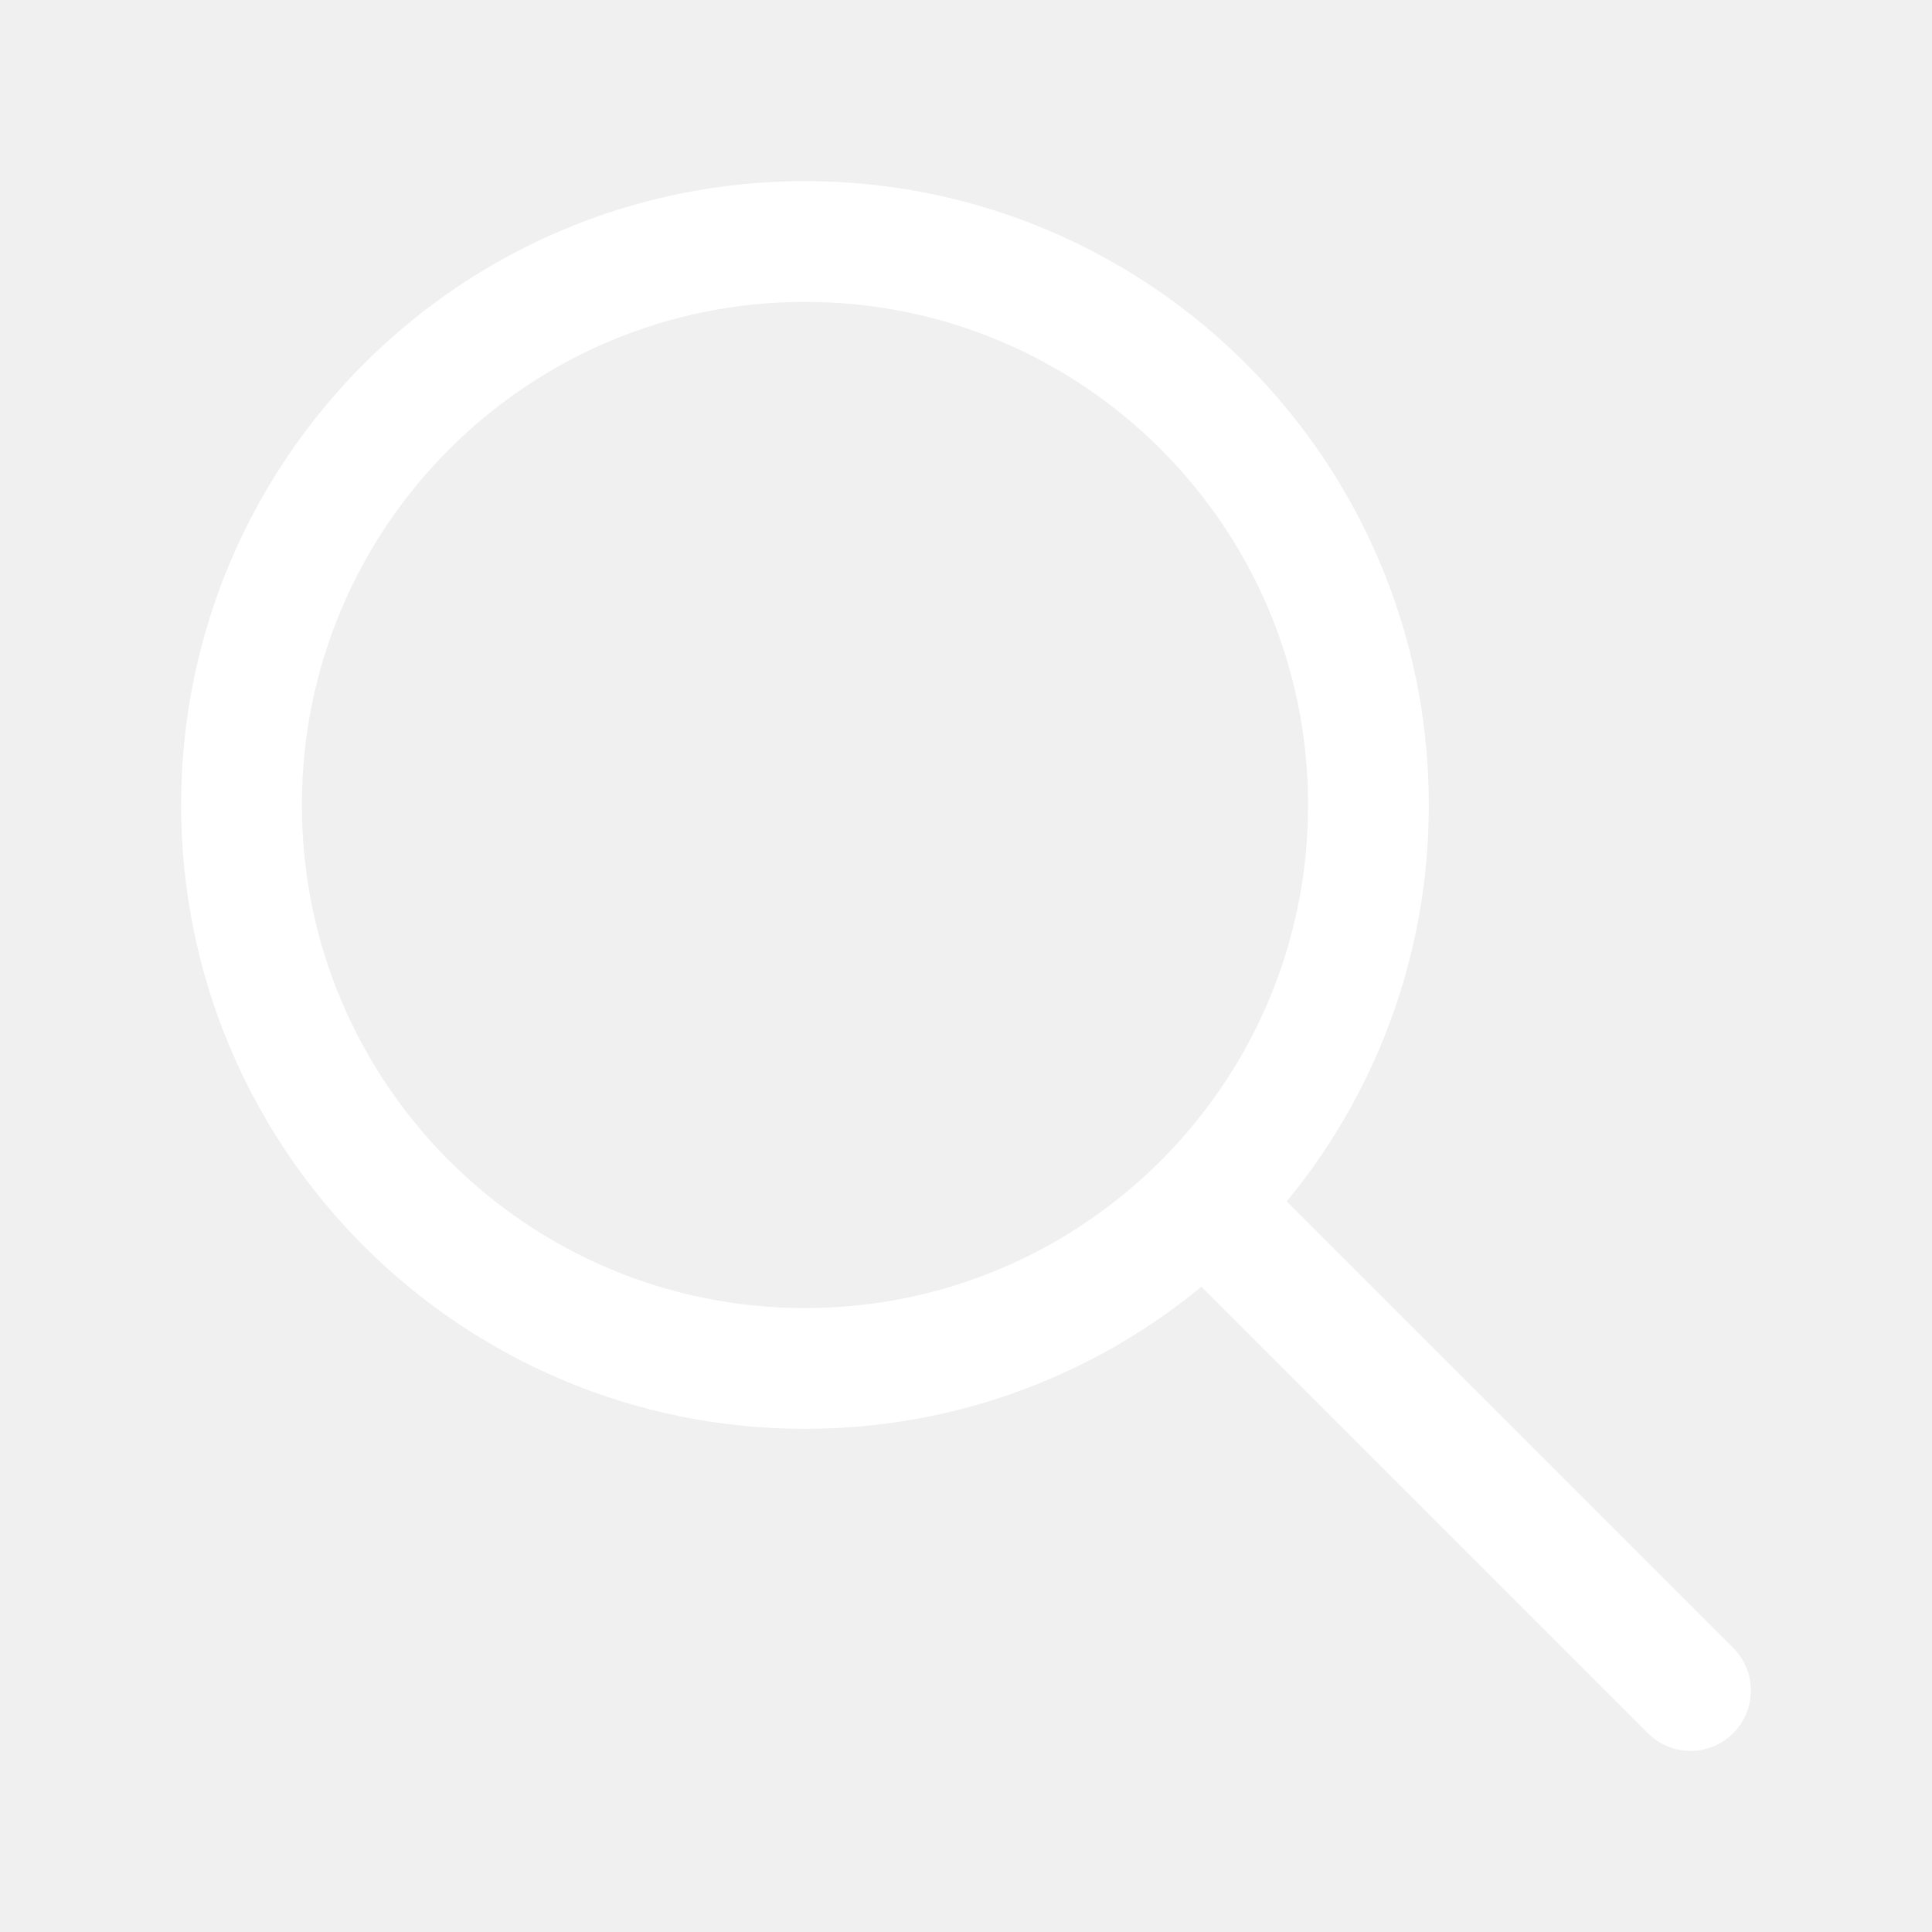
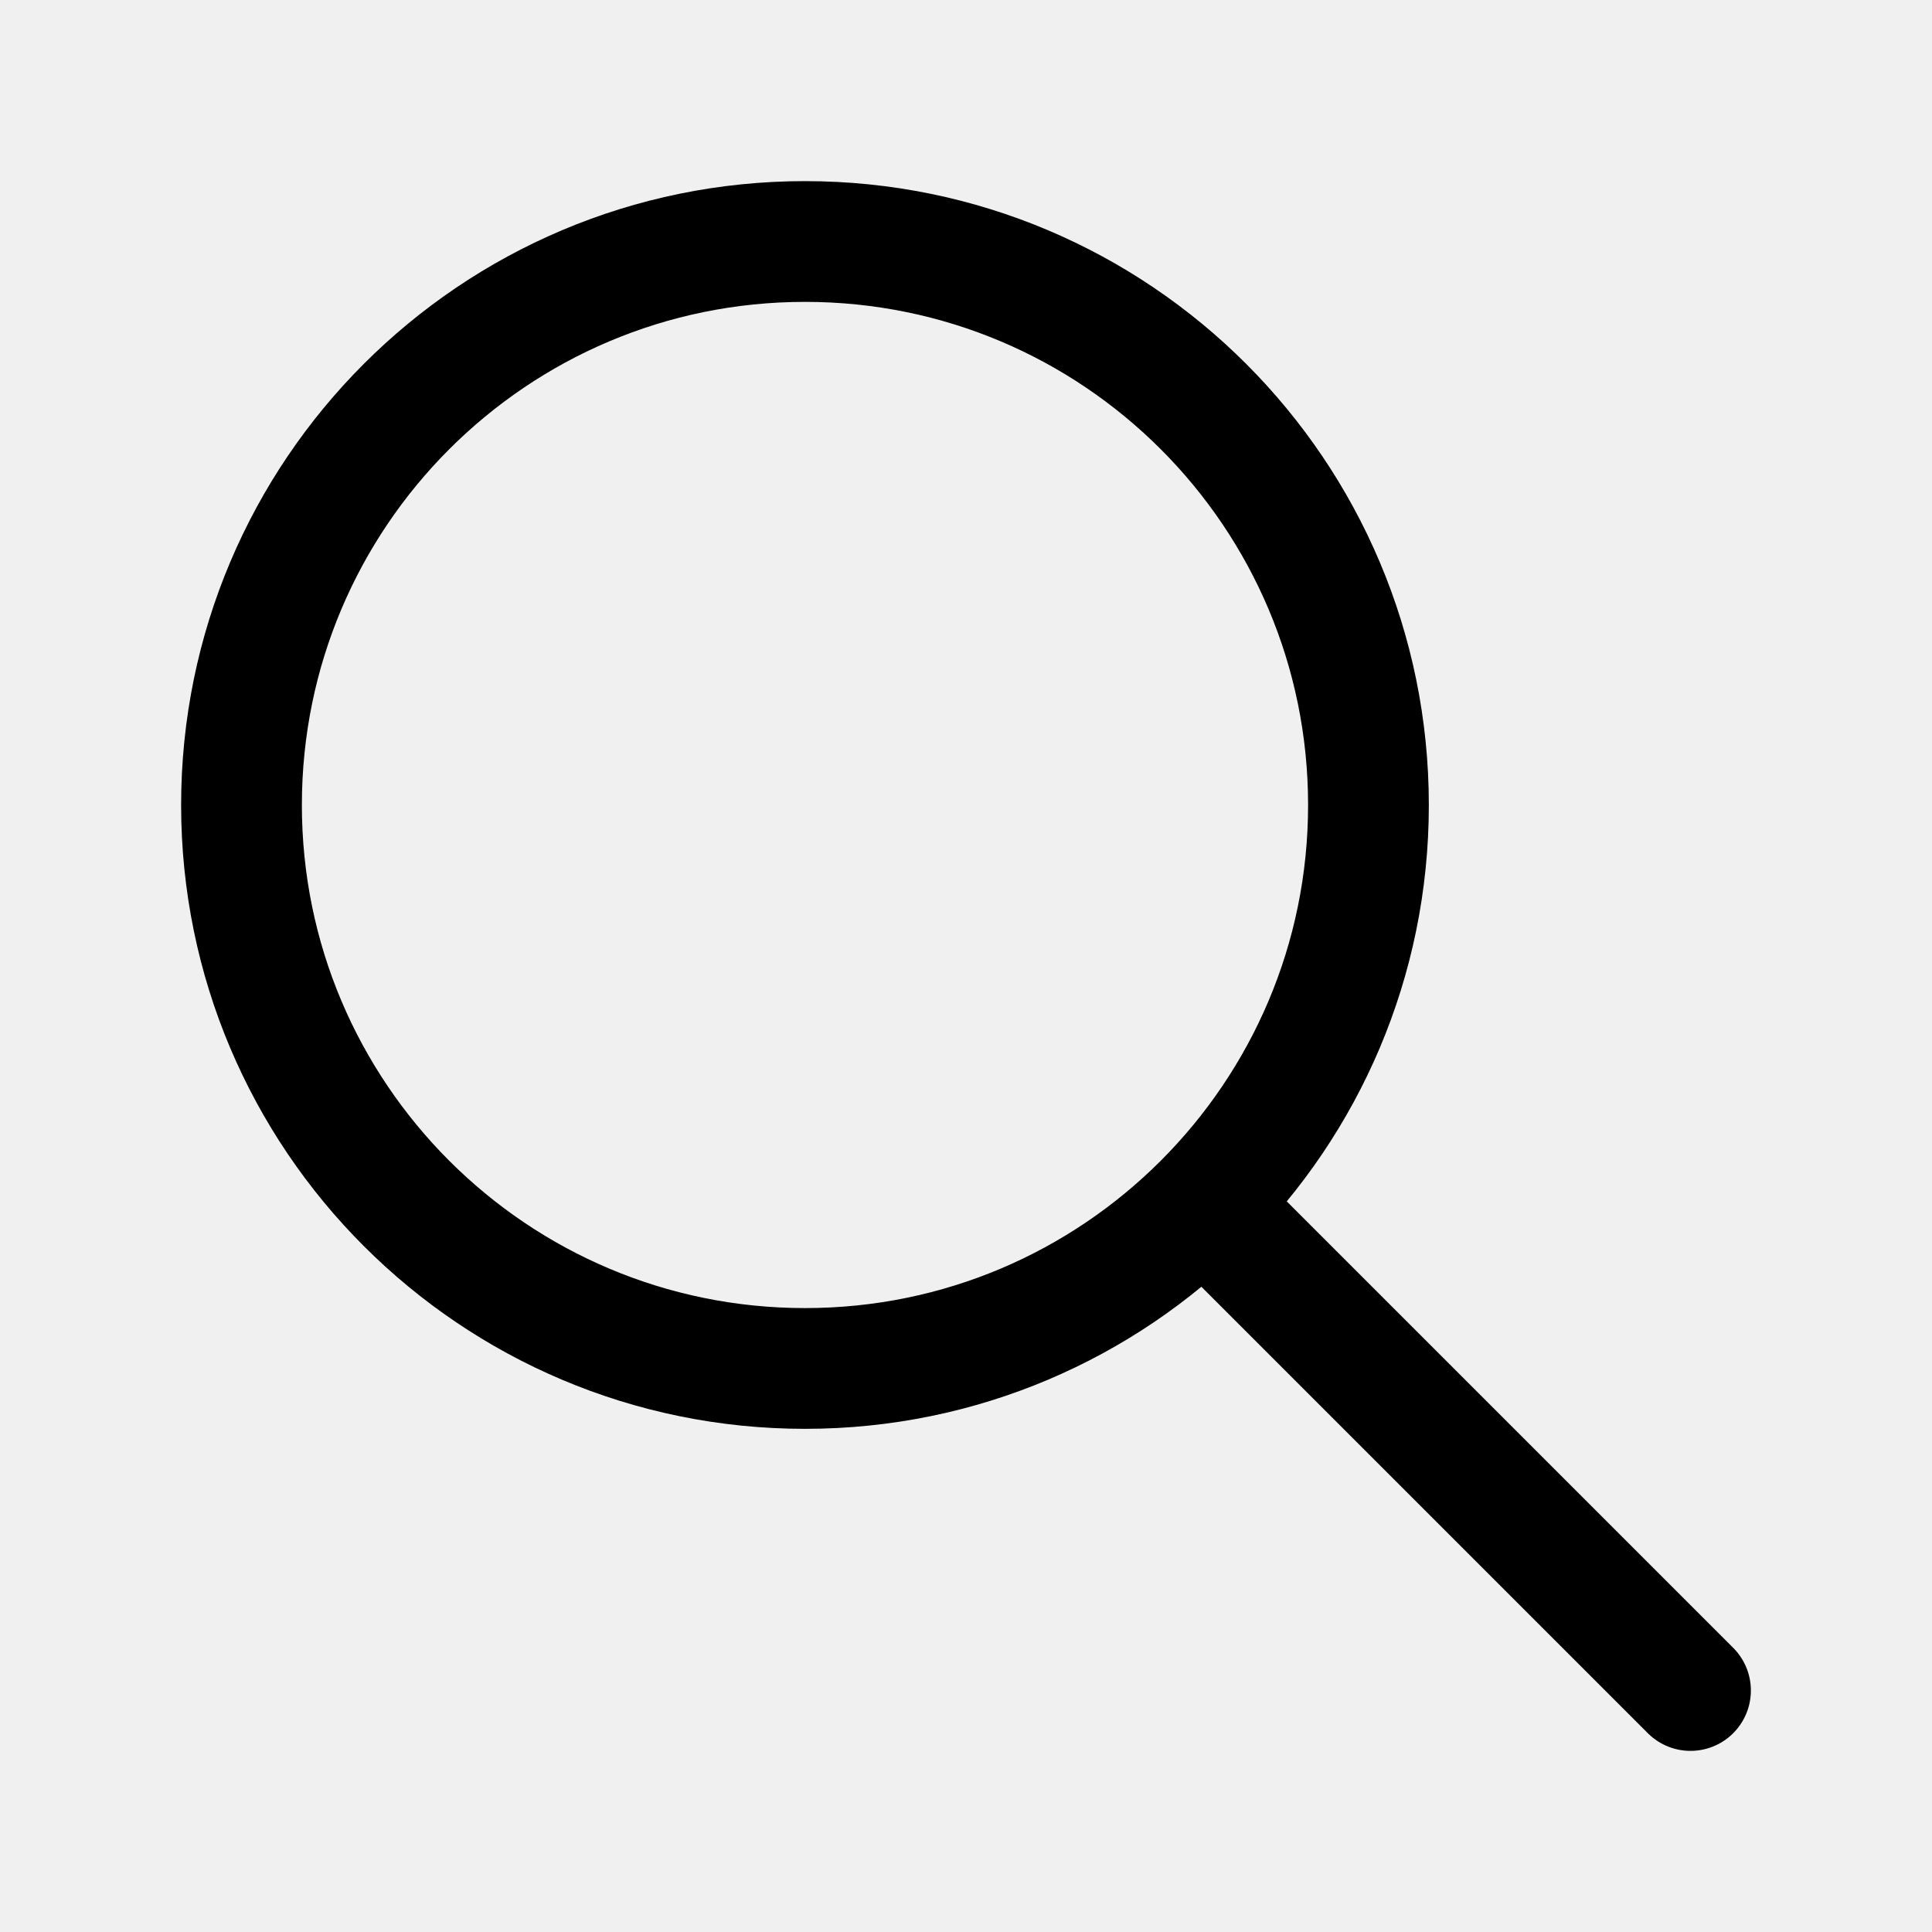
<svg xmlns="http://www.w3.org/2000/svg" width="16" height="16" viewBox="0 0 16 16" fill="none">
-   <path d="M14 14L10 10M11.333 6.667C11.333 9.244 9.244 11.333 6.667 11.333C4.089 11.333 2 9.244 2 6.667C2 4.089 4.089 2 6.667 2C9.244 2 11.333 4.089 11.333 6.667Z" stroke="white" stroke-linecap="round" stroke-linejoin="round" />
+   <path d="M14 14L10 10M11.333 6.667C11.333 9.244 9.244 11.333 6.667 11.333C4.089 11.333 2 9.244 2 6.667C2 4.089 4.089 2 6.667 2C9.244 2 11.333 4.089 11.333 6.667Z" stroke="currentColor" stroke-linecap="round" stroke-linejoin="round" />
</svg>
